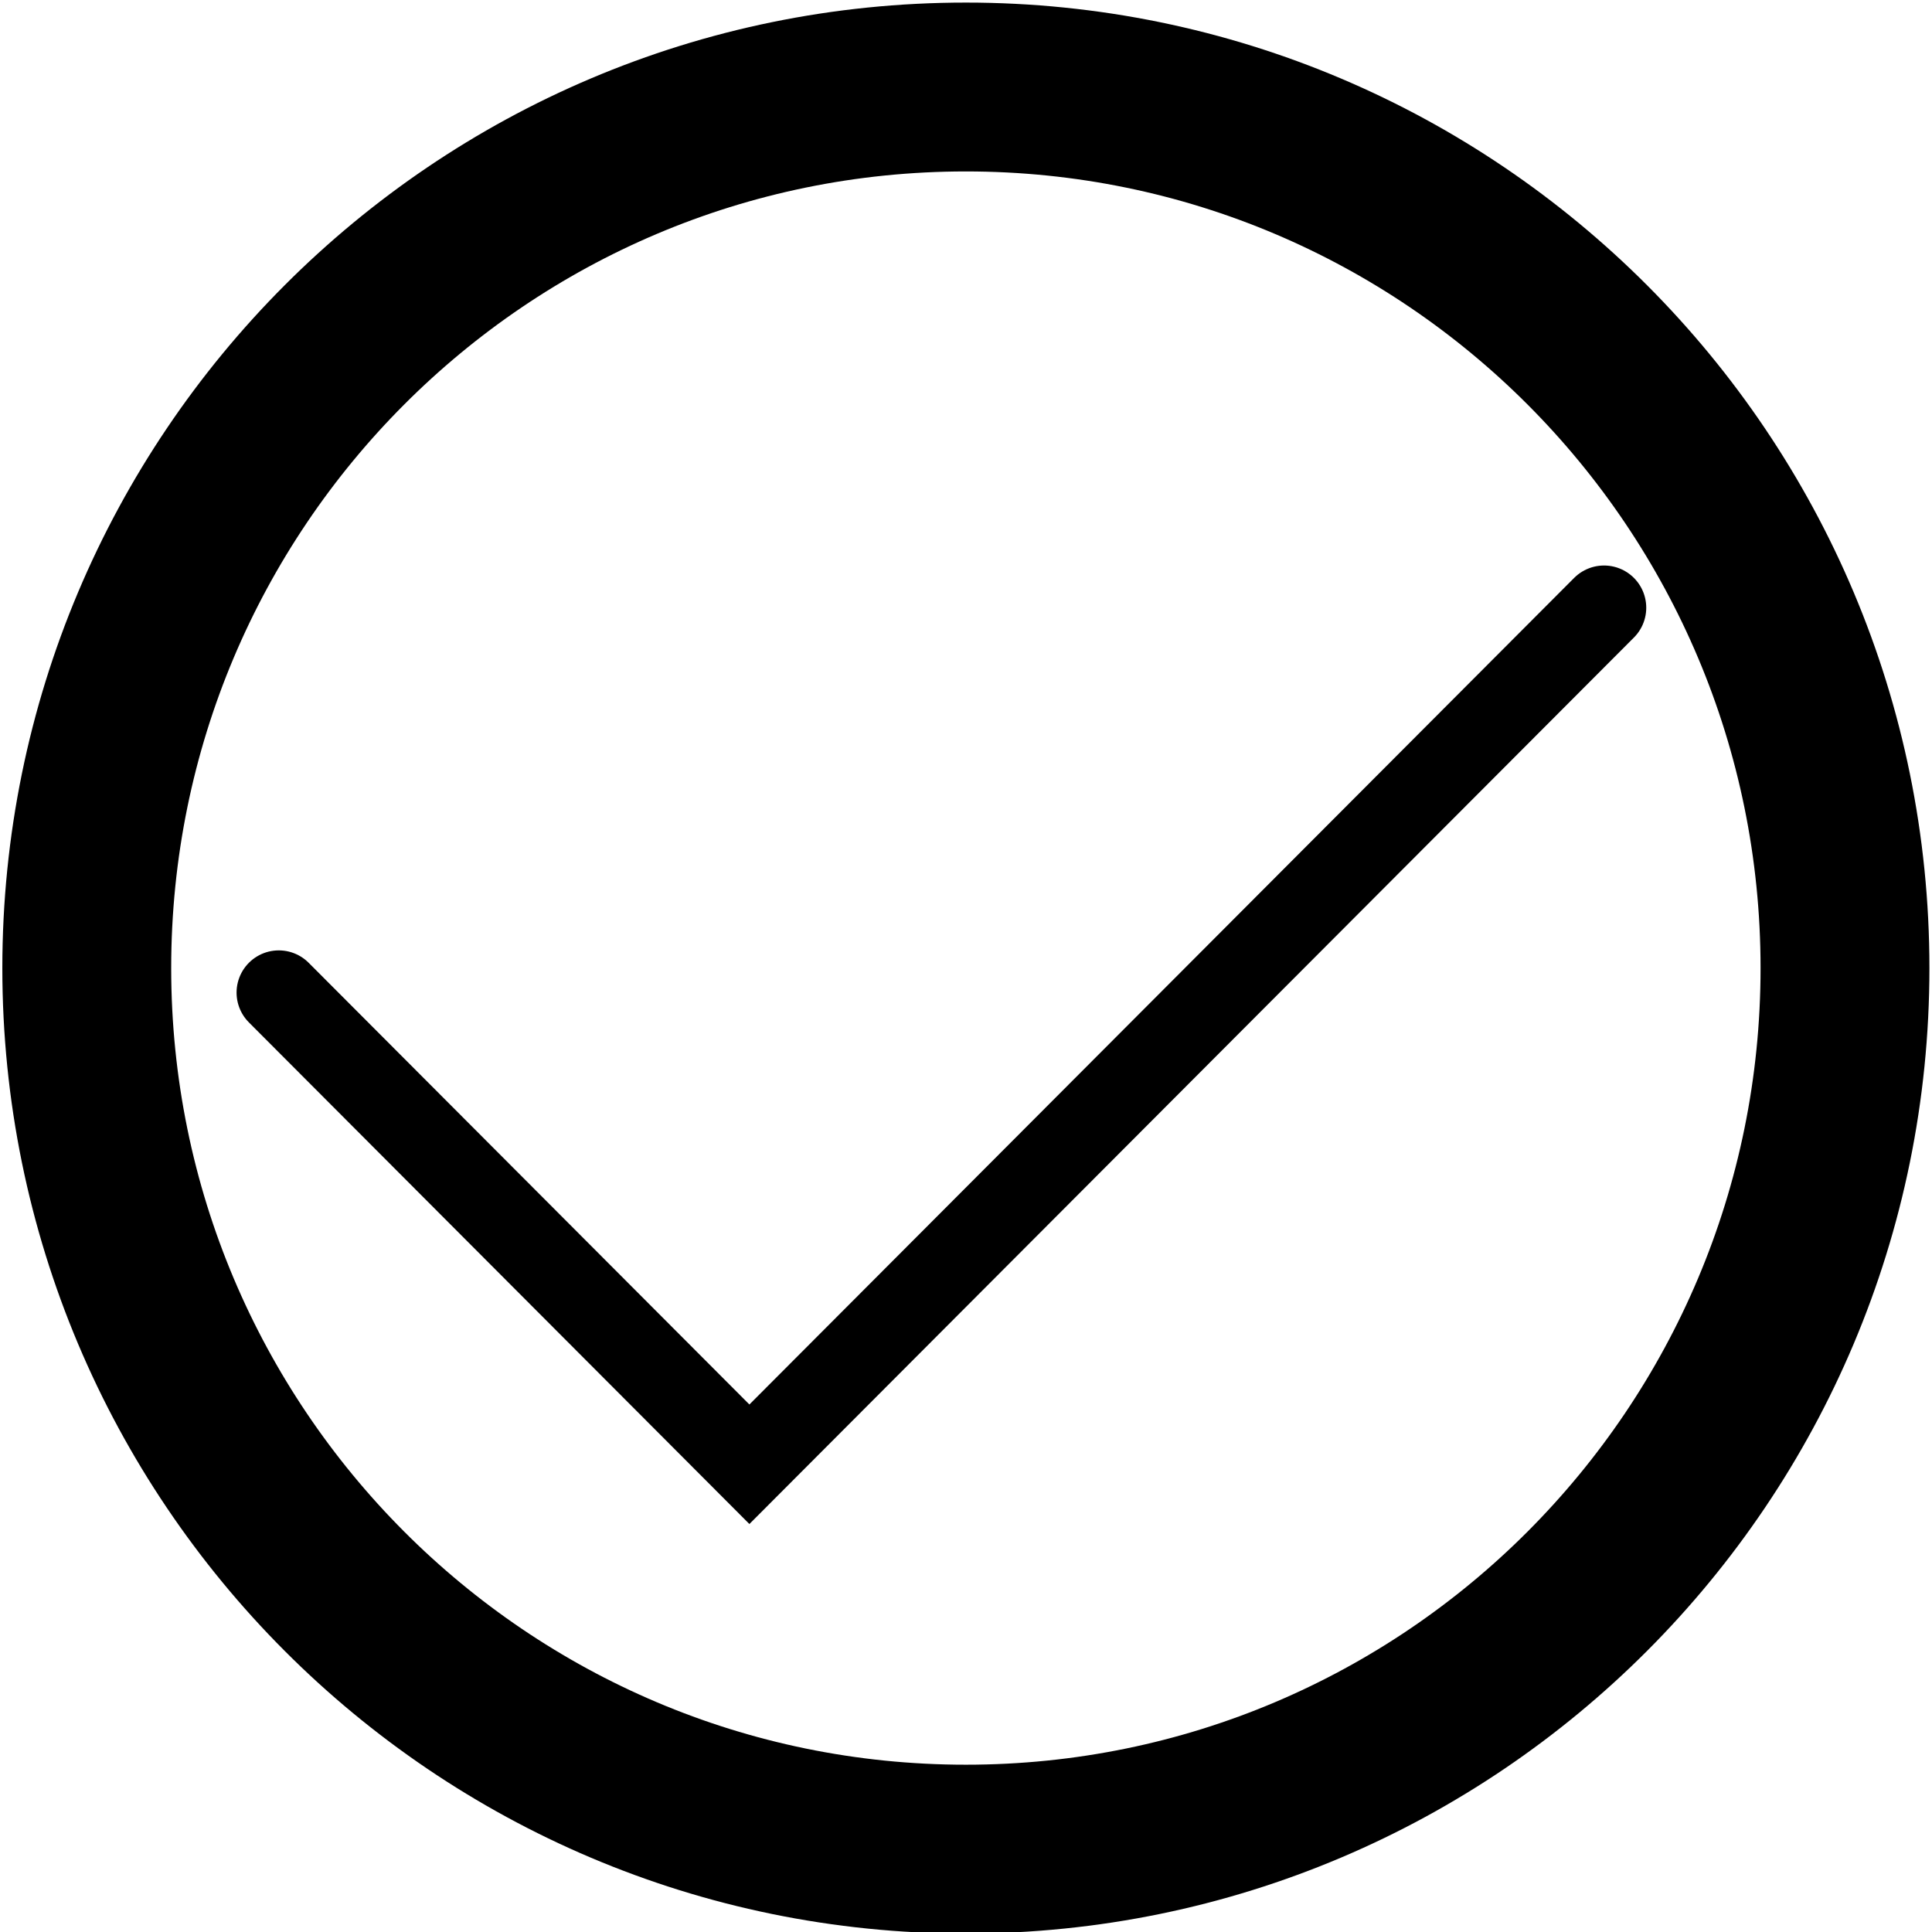
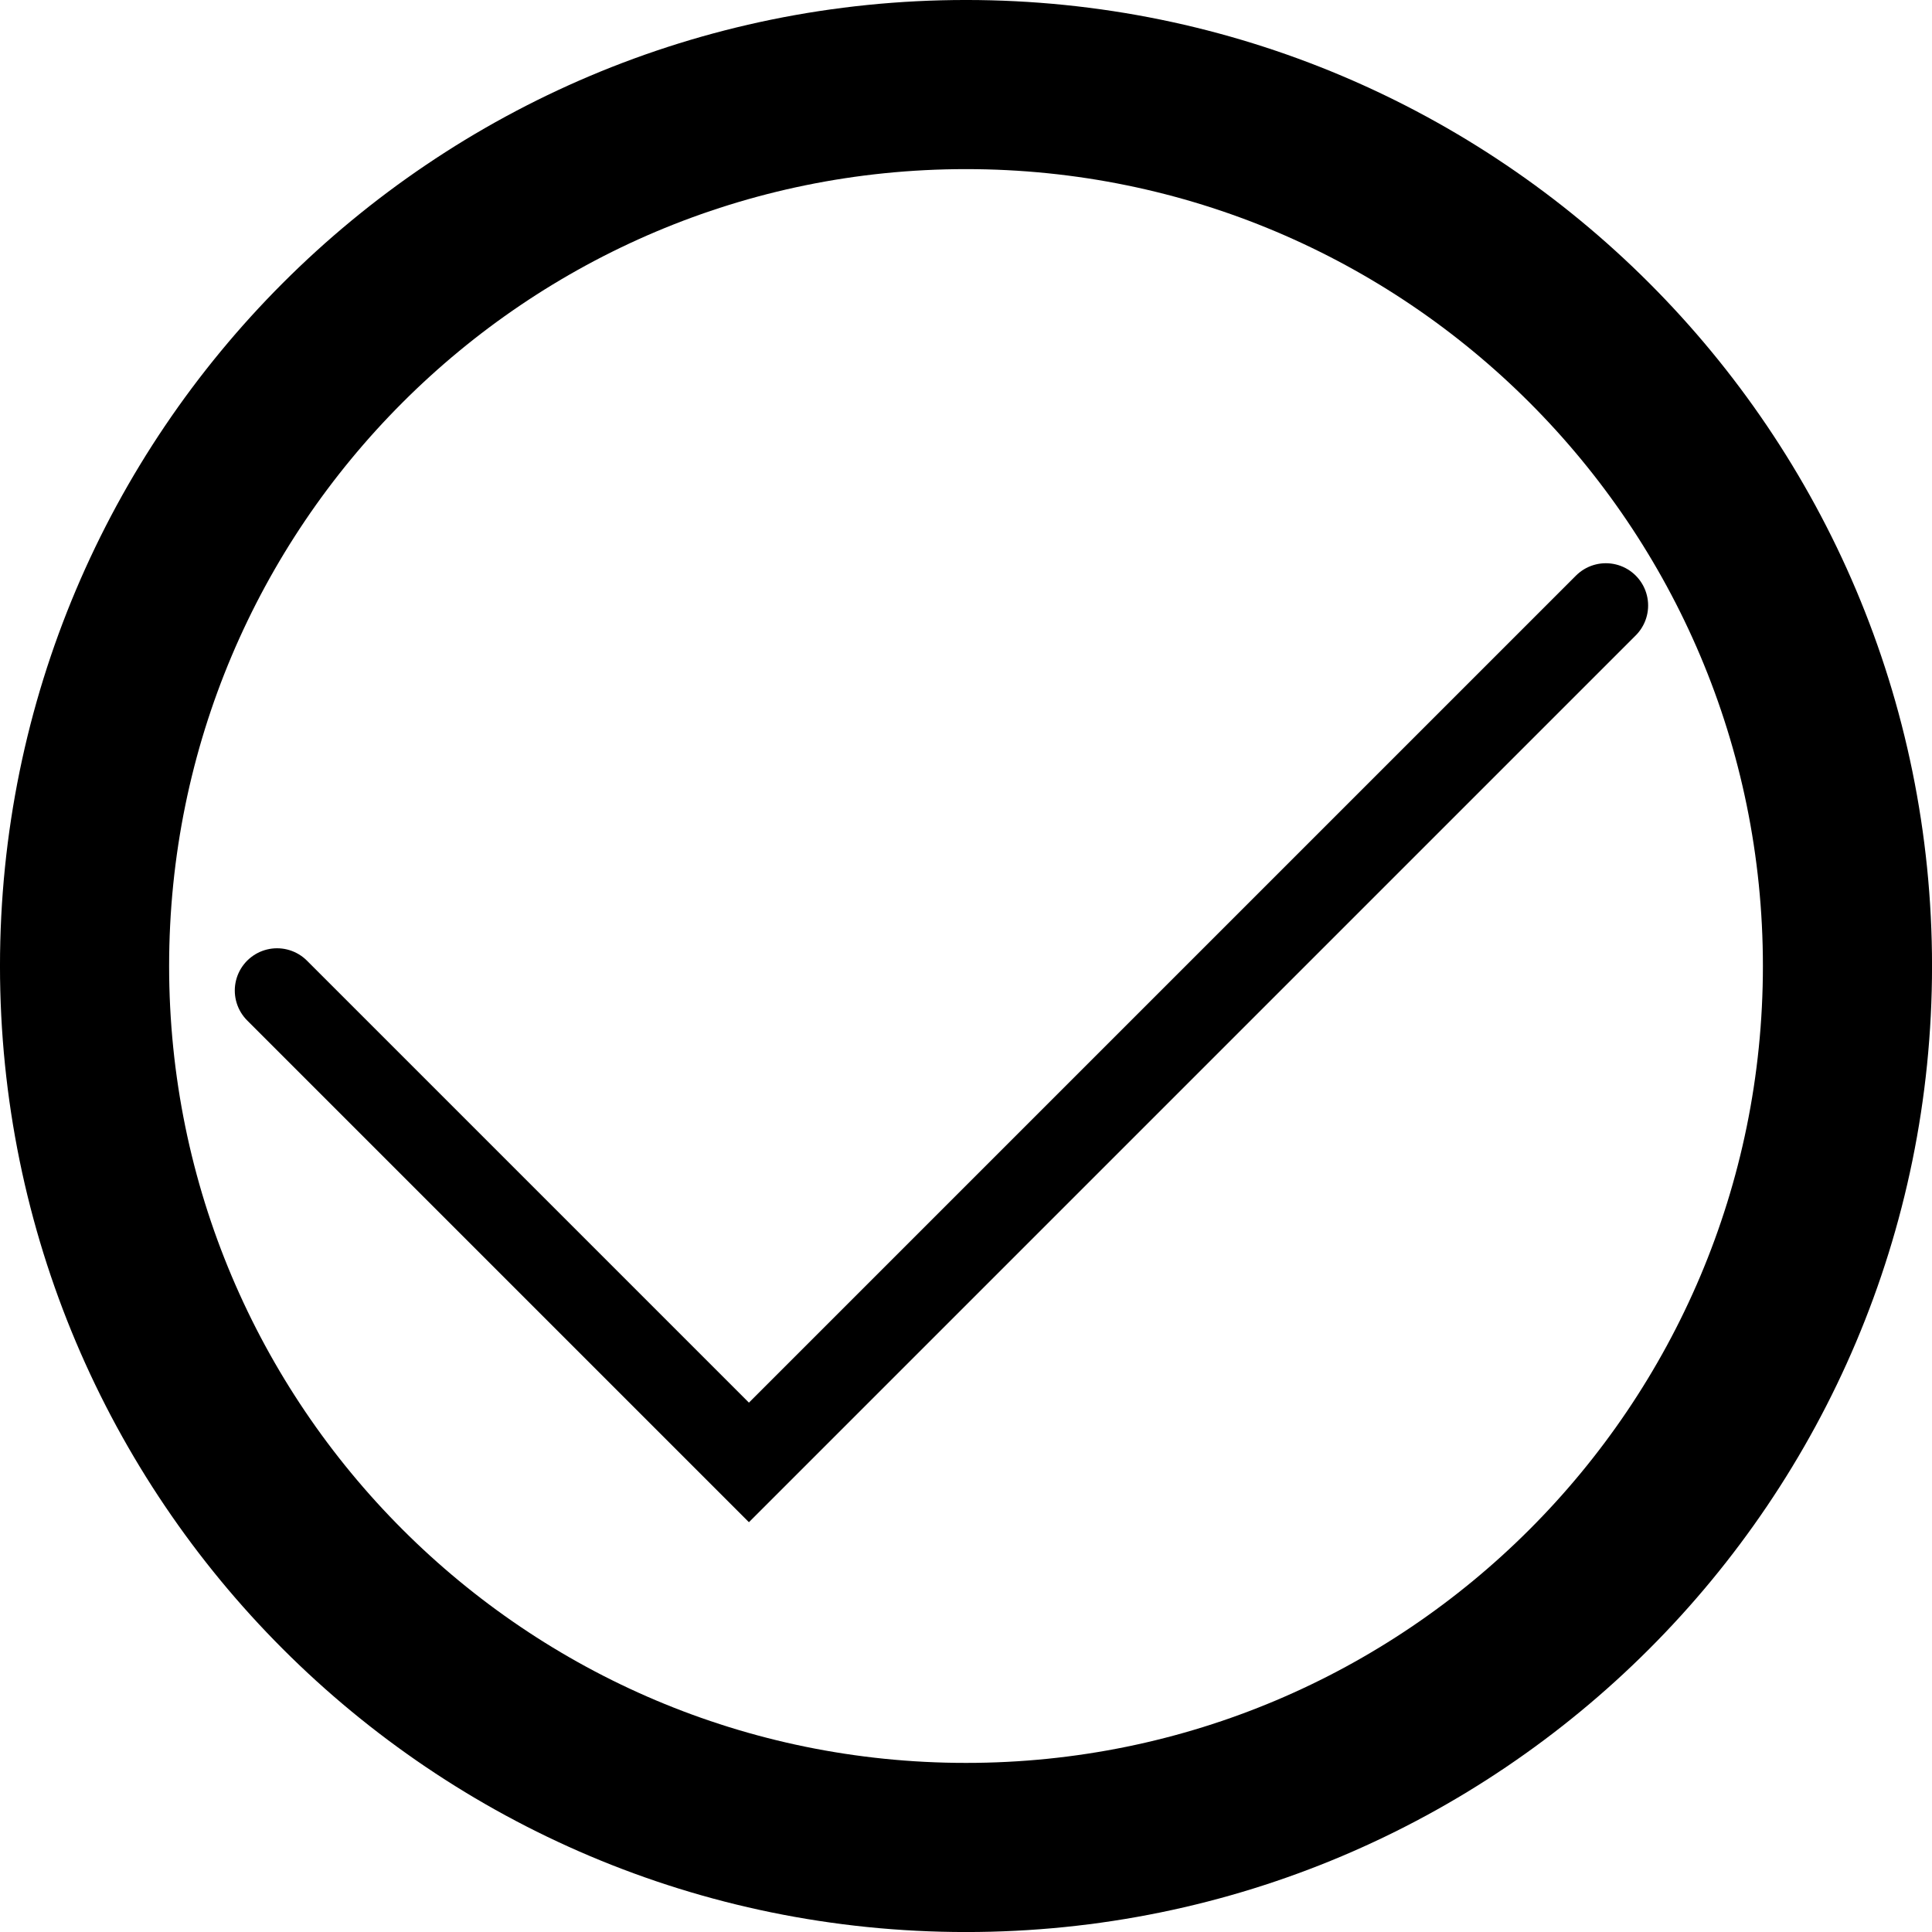
- <svg xmlns="http://www.w3.org/2000/svg" width="200mm" height="200mm" viewBox="0 0 708.661 708.661" id="svgr7" version="1.1">
+ <svg xmlns="http://www.w3.org/2000/svg" width="14.111mm" height="14.111mm" viewBox="0 0 50 50" id="svgr7" version="1.1">
  <defs id="defs4" />
-   <g id="layer1" transform="translate(0,-343.7008)">
-     <ellipse style="opacity:1;fill:none;fill-opacity:1;fill-rule:nonzero;stroke:#000000;stroke-width:61.937;stroke-linecap:round;stroke-linejoin:miter;stroke-miterlimit:4;stroke-dasharray:none;stroke-dashoffset:39.949;stroke-opacity:1" id="path4690" cx="354.286" cy="698.791" rx="322.46" ry="323.175" />
-     <path style="opacity:1;fill:none;fill-opacity:1;fill-rule:nonzero;stroke:#000000;stroke-width:30.968;stroke-linecap:round;stroke-linejoin:miter;stroke-miterlimit:4;stroke-dasharray:none;stroke-dashoffset:39.949;stroke-opacity:1" d="M 102.256,707.787 274.879,880.793 588.363,566.614" id="path4202" />
+   <g id="layer1" transform="translate(-329.2857,-673.7908)">
+     <circle style="opacity:1;fill:none;fill-opacity:1;fill-rule:nonzero;stroke:#000000;stroke-width:4.377;stroke-linecap:round;stroke-linejoin:miter;stroke-miterlimit:4;stroke-dasharray:none;stroke-dashoffset:39.949;stroke-opacity:1" id="path4690" cx="354.286" cy="698.791" r="22.812" />
+     <path style="opacity:1;fill:none;fill-opacity:1;fill-rule:nonzero;stroke:#000000;stroke-width:2.188;stroke-linecap:round;stroke-linejoin:miter;stroke-miterlimit:4;stroke-dasharray:none;stroke-dashoffset:39.949;stroke-opacity:1" d="m 336.456,699.426 12.212,12.212 22.177,-22.177" id="path4202" />
  </g>
</svg>
